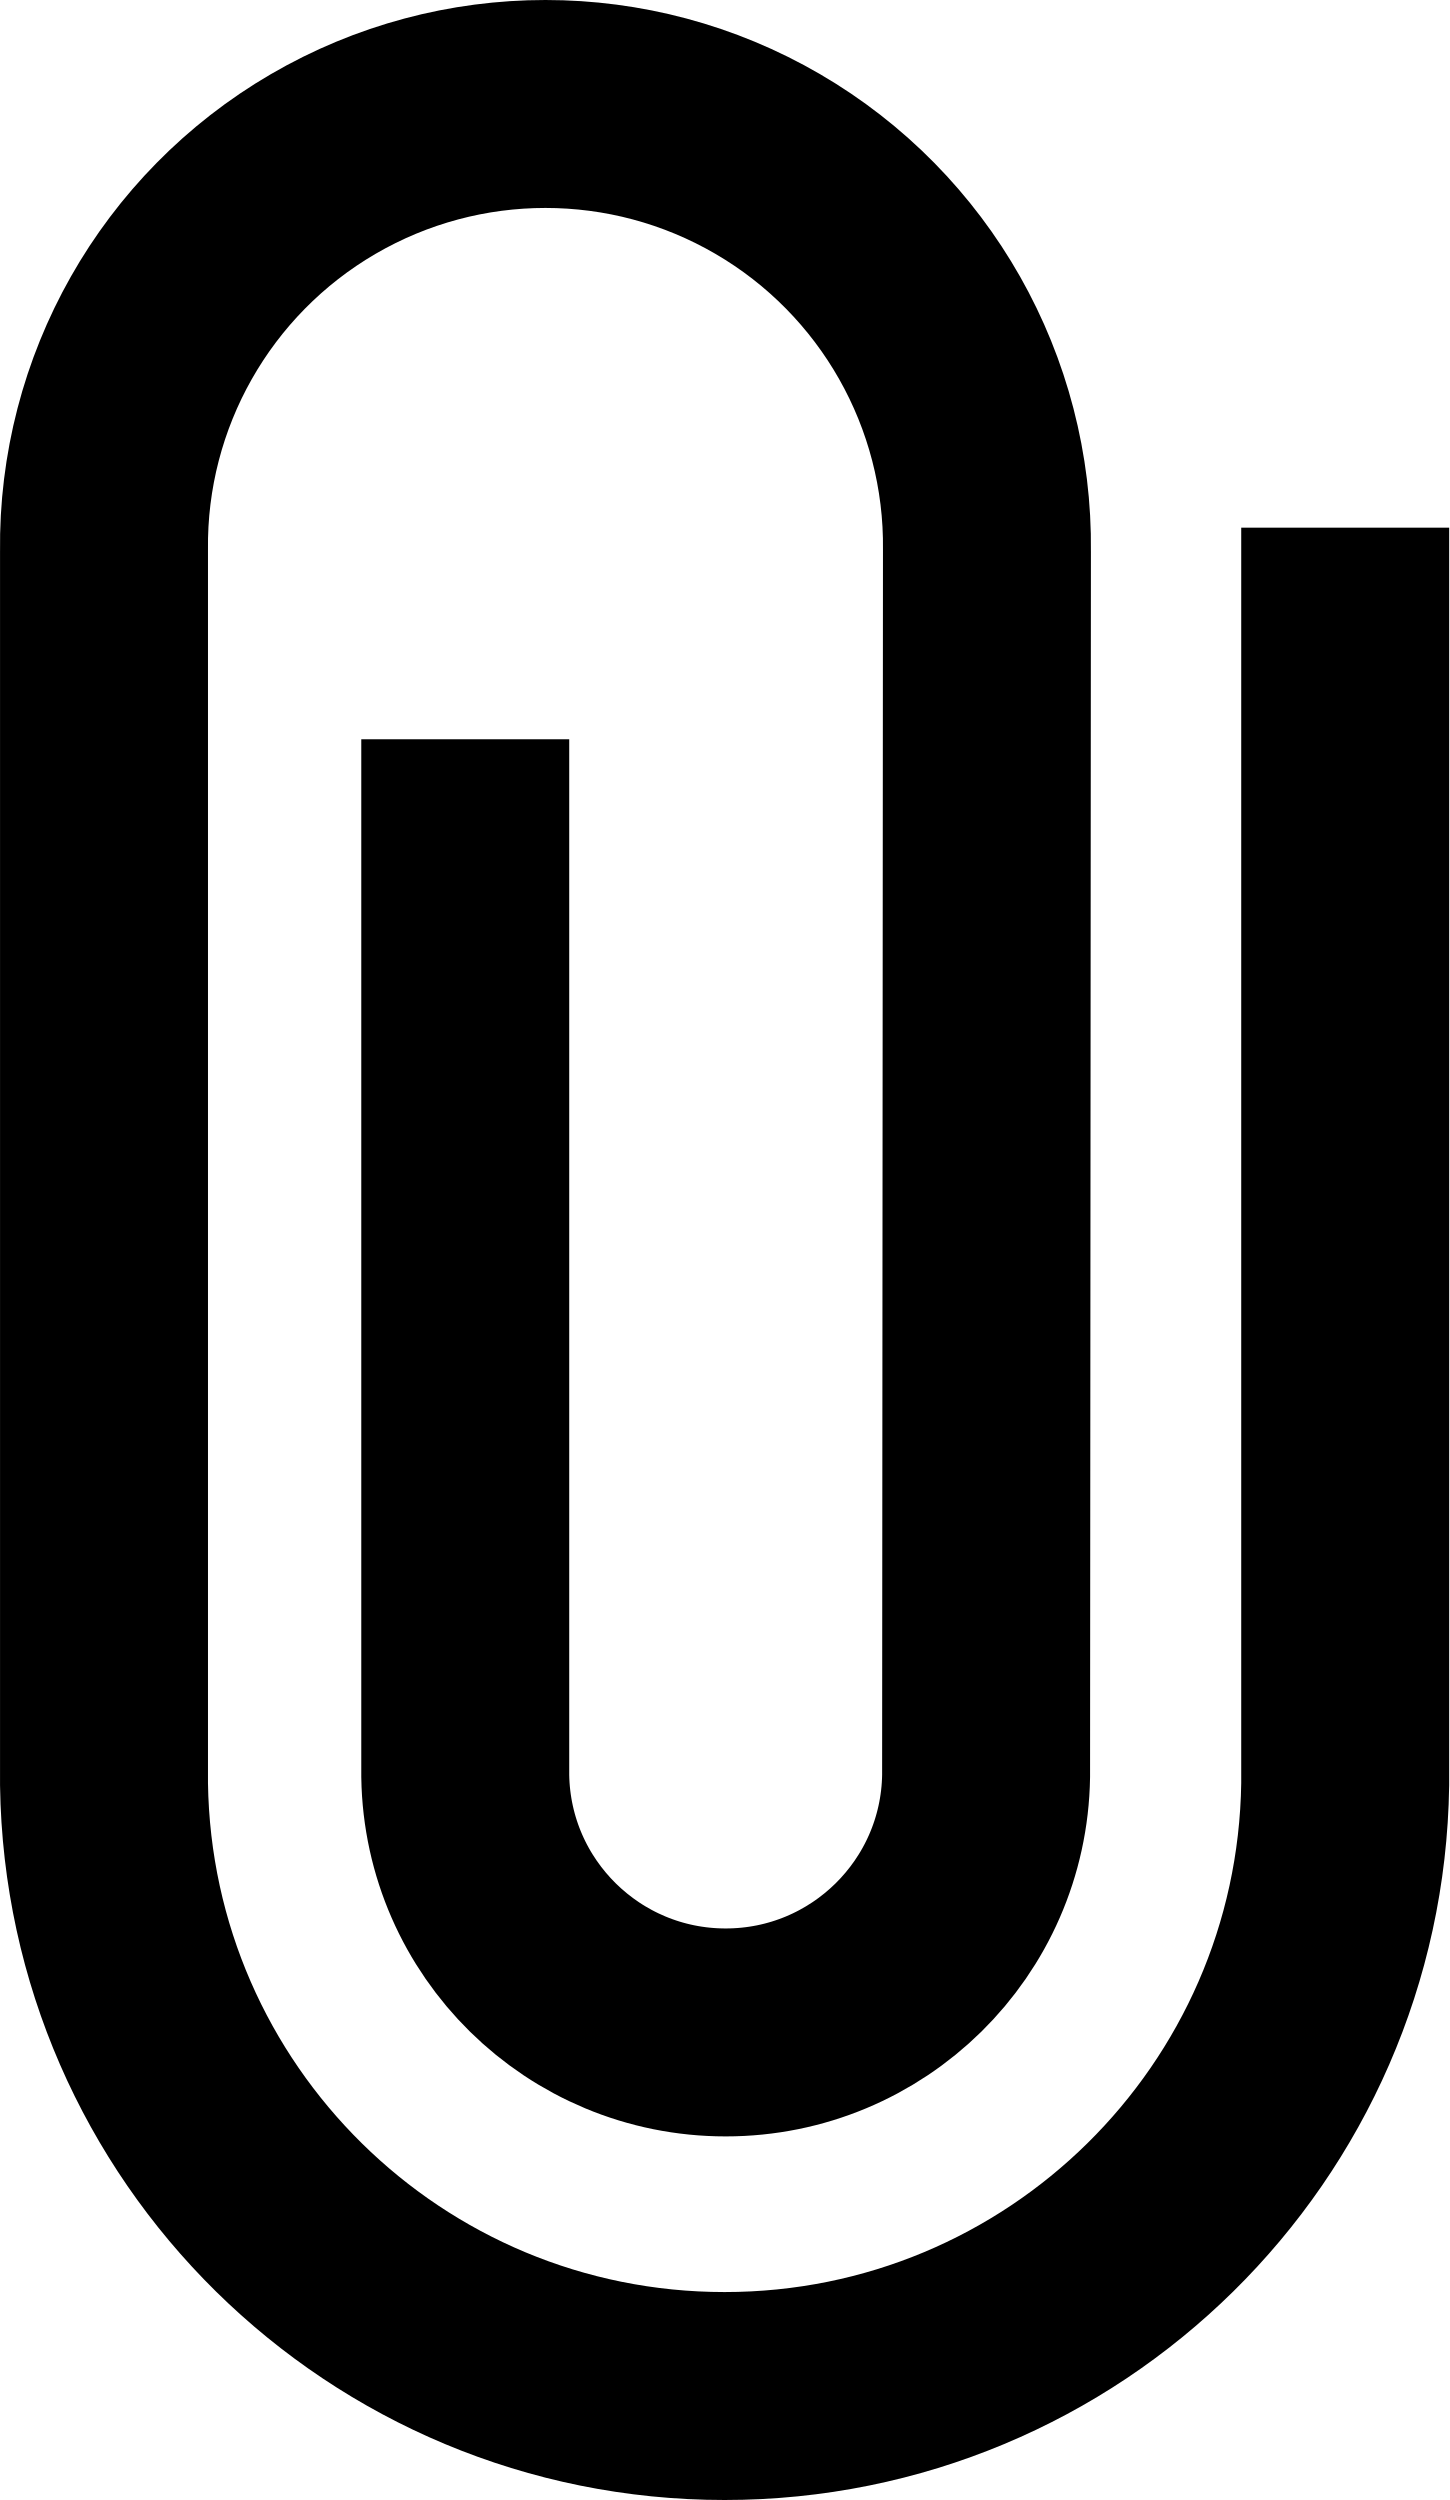
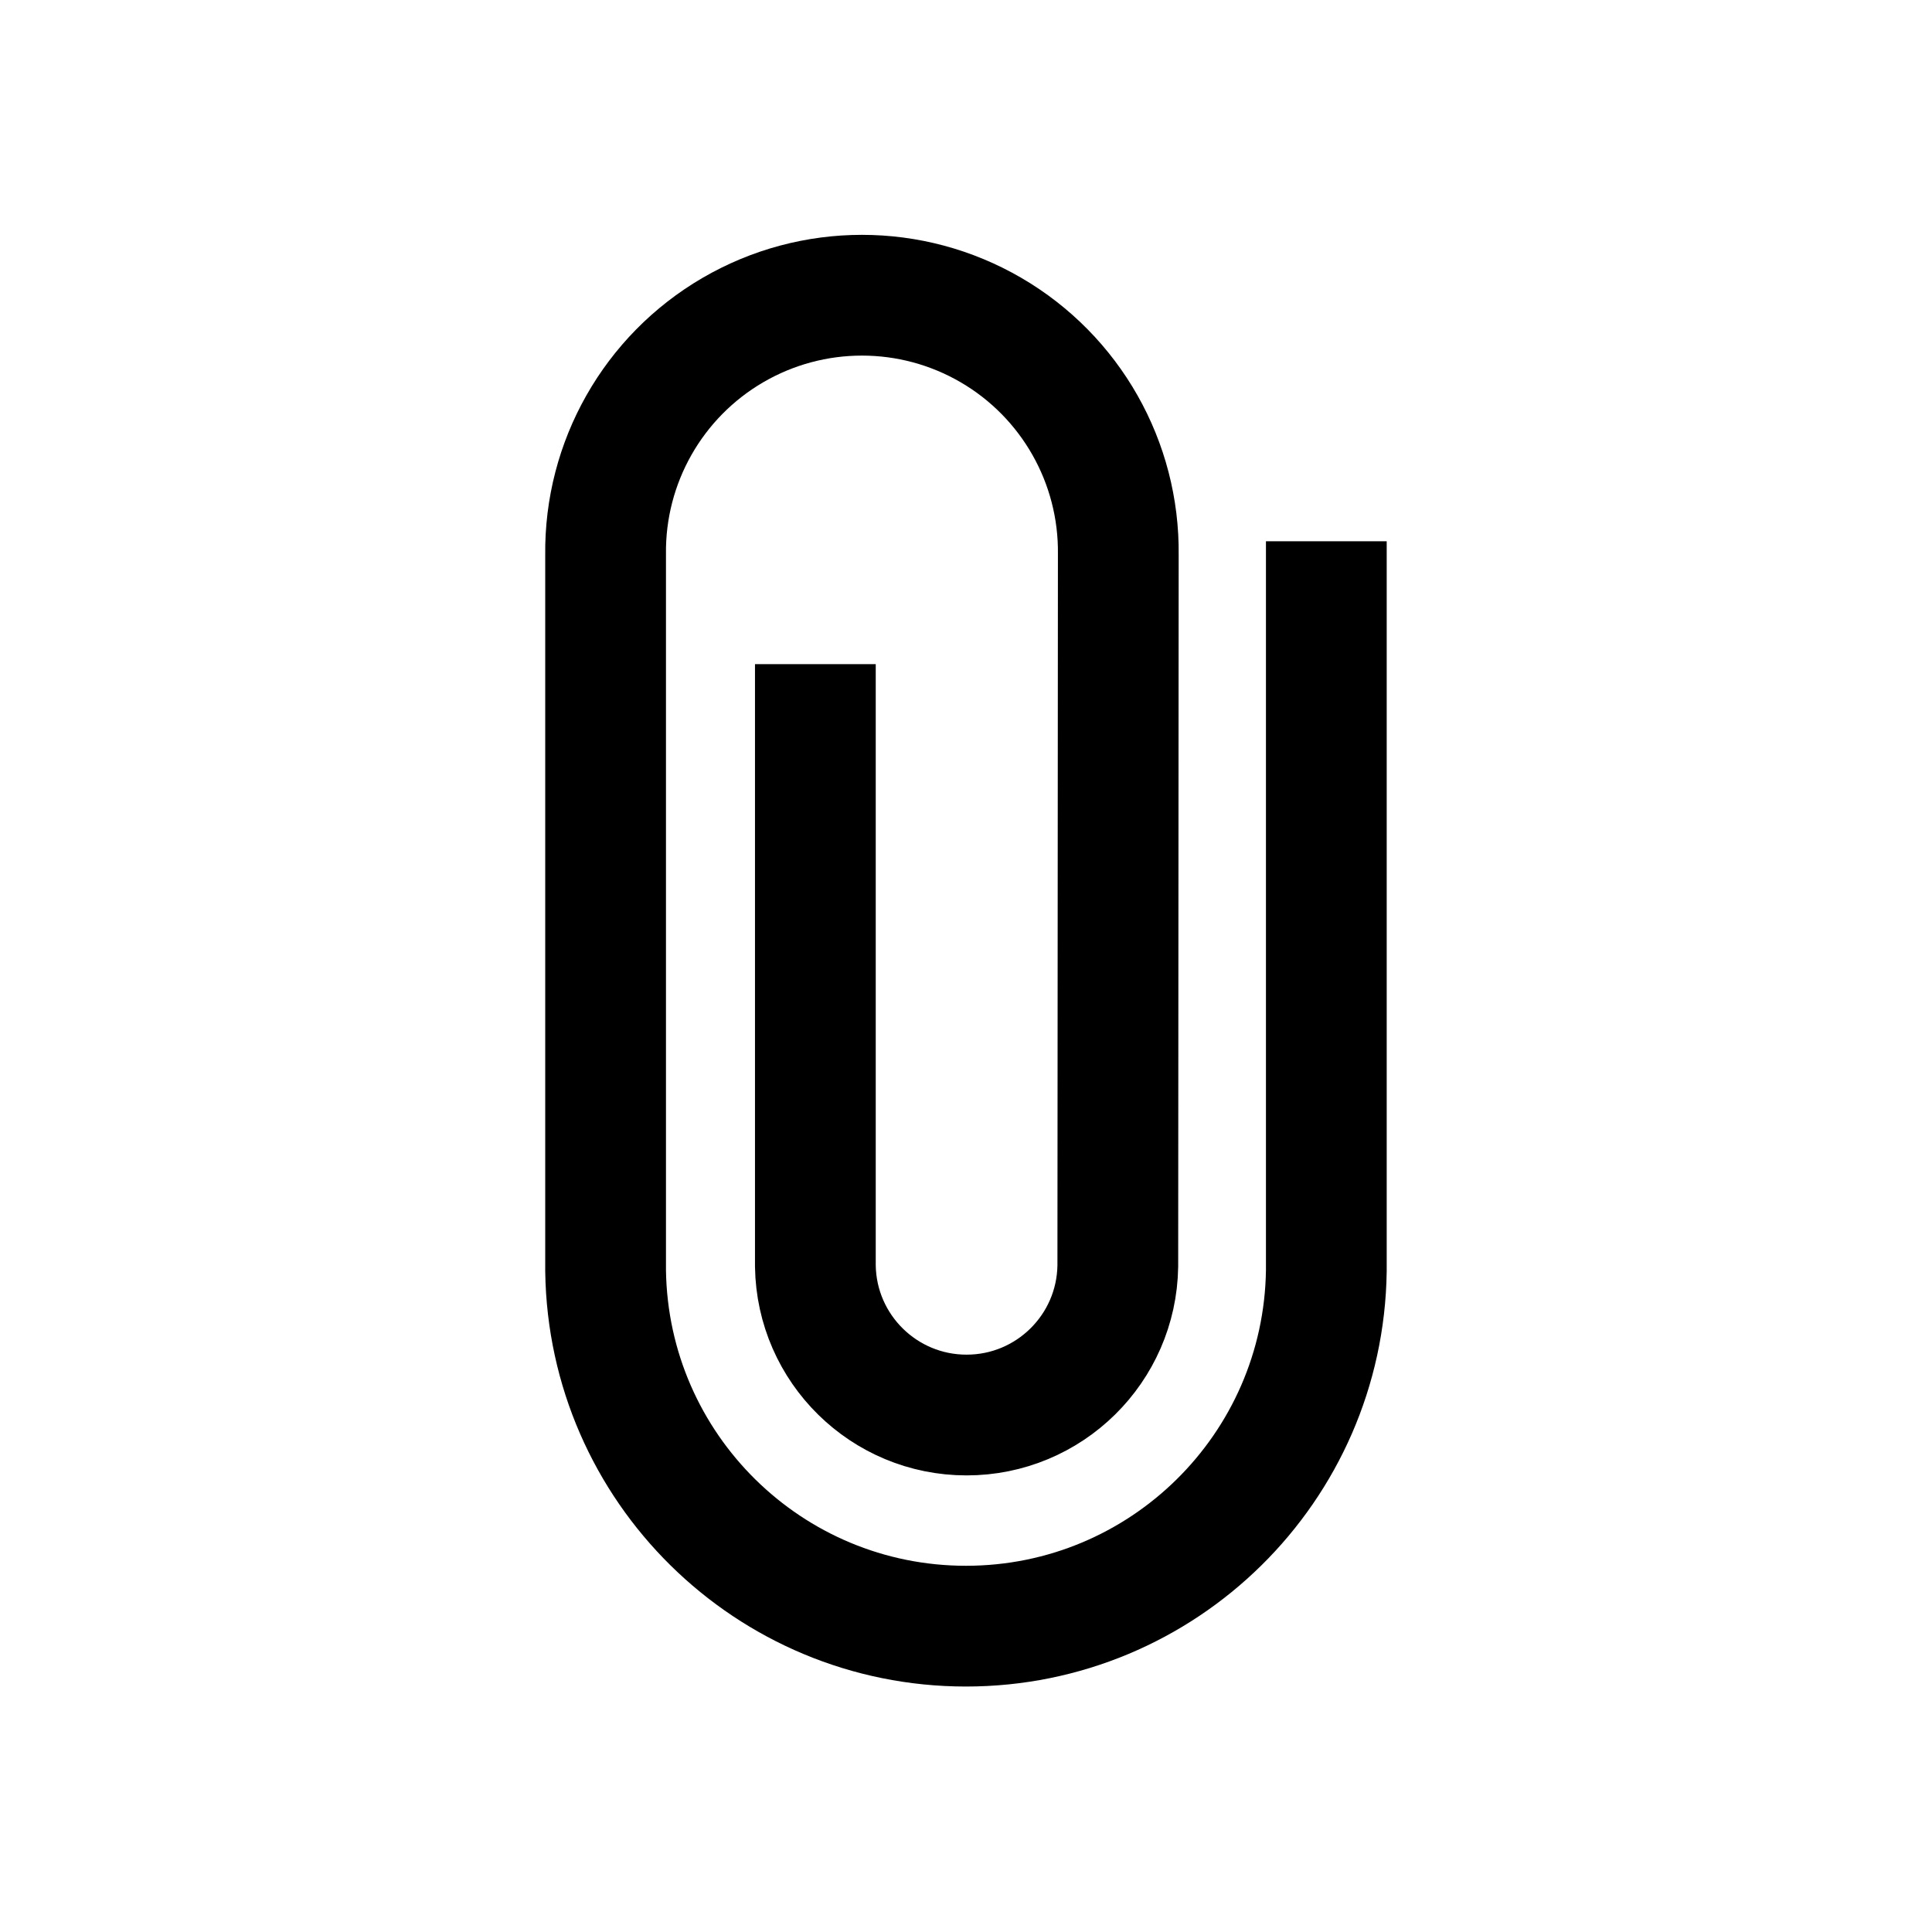
- <svg xmlns="http://www.w3.org/2000/svg" class="ionicon" viewBox="0 0 223.005 384.712" version="1.1" id="svg6" width="223.005" height="384.712">
-   <defs id="defs10" />
-   <path d="m 71.595,129.764 v 143.55 a 40.08,40.08 0 0 0 80.15,0 l 0.13,-188.55 a 67.94,67.94 0 1 0 -135.87,0 v 189.82 a 95.51,95.51 0 0 0 191,0 v -177.38" fill="none" stroke="currentColor" stroke-linecap="square" stroke-miterlimit="10" stroke-width="32" id="path4" />
+ <svg xmlns="http://www.w3.org/2000/svg" class="ionicon" viewBox="0 0 512 512">
+   <path d="M216.08 192v143.55a40.08 40.08 0 0080.15 0l.13-188.55a67.94 67.94 0 10-135.87 0v189.82a95.51 95.51 0 00191 0V159.44" fill="none" stroke="currentColor" stroke-linecap="square" stroke-miterlimit="10" stroke-width="32" />
</svg>
